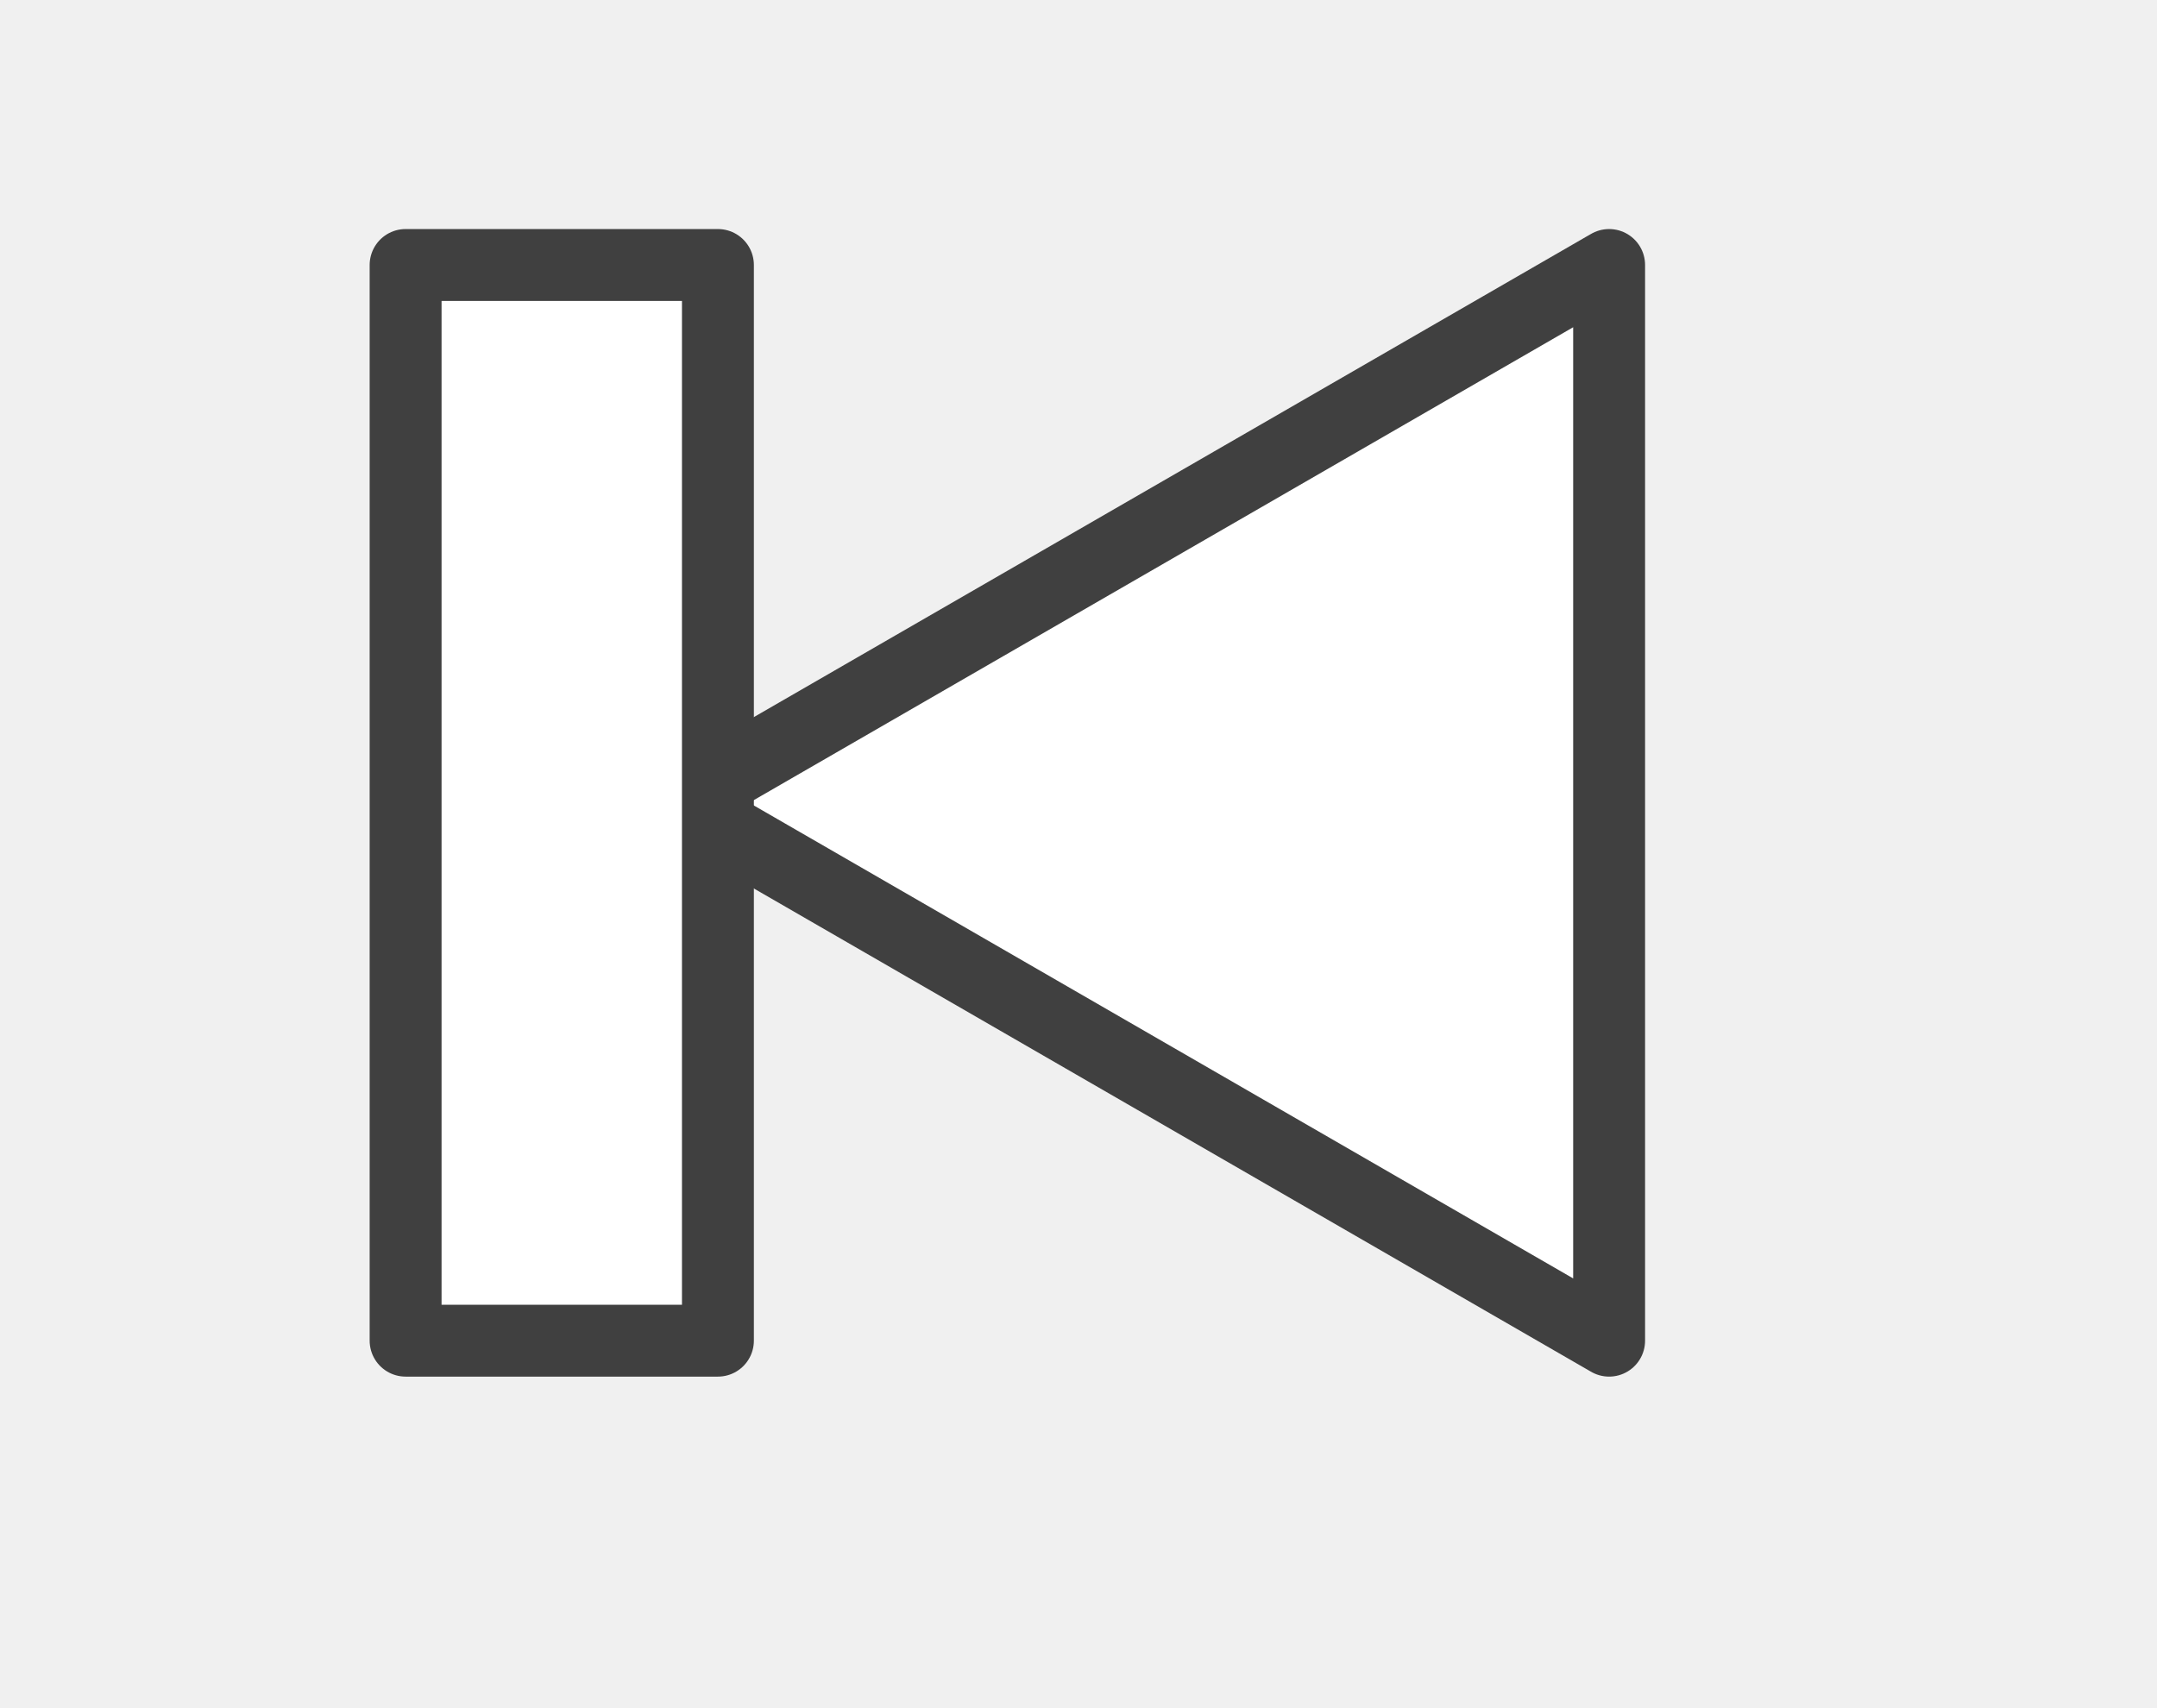
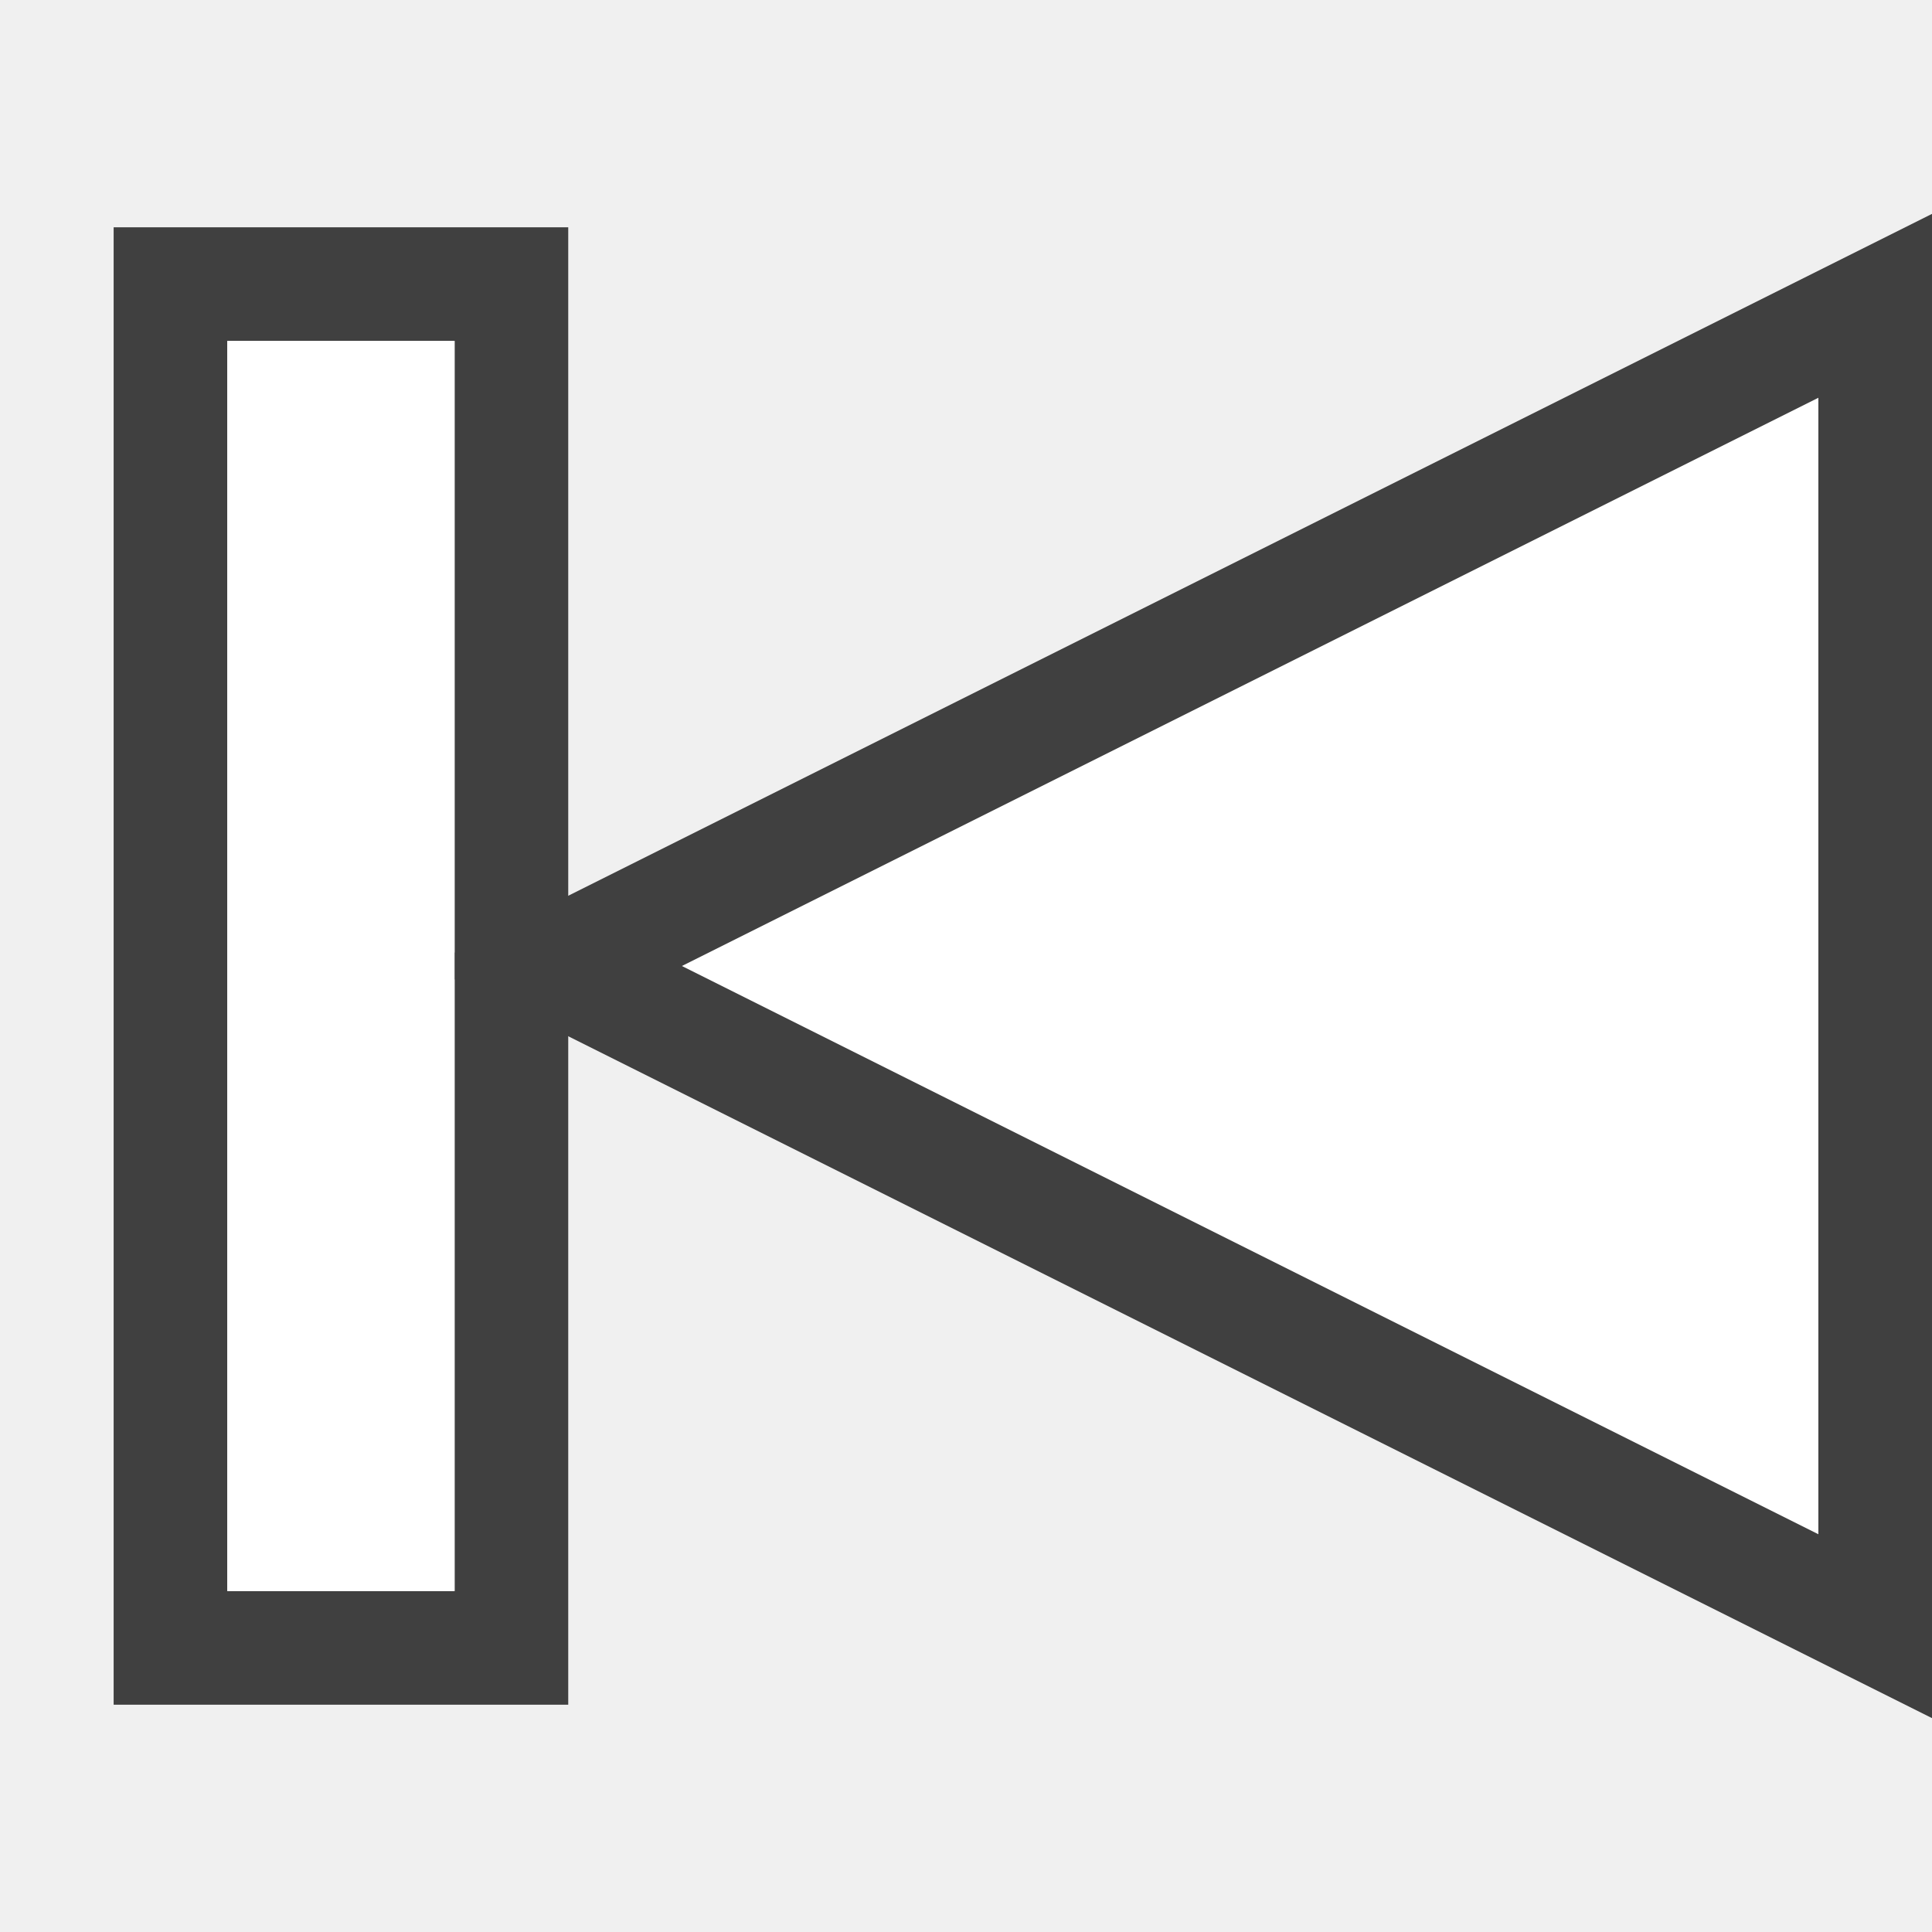
- <svg xmlns="http://www.w3.org/2000/svg" width="24" height="19" viewBox="0 0 24 19" overflow="visible" enable-background="new 0 0 24 19" xml:space="preserve">
-   <g id="Layer_1">
-     <path fill="none" d="M0,19h24V0H0V19z" />
-     <path fill="#FFFFFF" stroke="#404040" stroke-width="0.8" stroke-linecap="round" stroke-linejoin="round" d="    M17.904,14.92V2.949L7.536,8.934L17.904,14.92z" />
-     <path fill="#FFFFFF" stroke="#404040" stroke-width="0.8" stroke-linecap="round" stroke-linejoin="round" d="    M7.987,14.92H4.513V2.949h3.475V14.92z" />
+ <svg xmlns="http://www.w3.org/2000/svg" version="1.1" id="svg2" x="0px" y="0px" viewBox="0 0 17 17" style="enable-background:new 0 0 17 17;" xml:space="preserve">
+   <style type="text/css">
+ 	.st0{fill:none;}
+ 	.st1{fill:none;stroke:#404040;stroke-width:2;stroke-miterlimit:3;}
+ 	.st2{fill:#FFFFFF;}
+ 	.st3{fill:#404040;}
+ </style>
+   <g>
+     <rect id="rect5" x="-2" y="0" class="st0" width="21" height="17" />
+     <path id="path7" class="st1" d="M6,8.5l10-5v10L6,8.5z" />
+     <path id="path9" class="st2" d="M6,8.5l10-5v10L6,8.5z" />
+     <g id="g11">
+       <path id="path13" class="st3" d="M1,15h4V2H1V15z M4,3v11H2V3H4z" />
+       <rect id="rect15" x="2" y="3" class="st2" width="2" height="11" />
+     </g>
  </g>
</svg>
